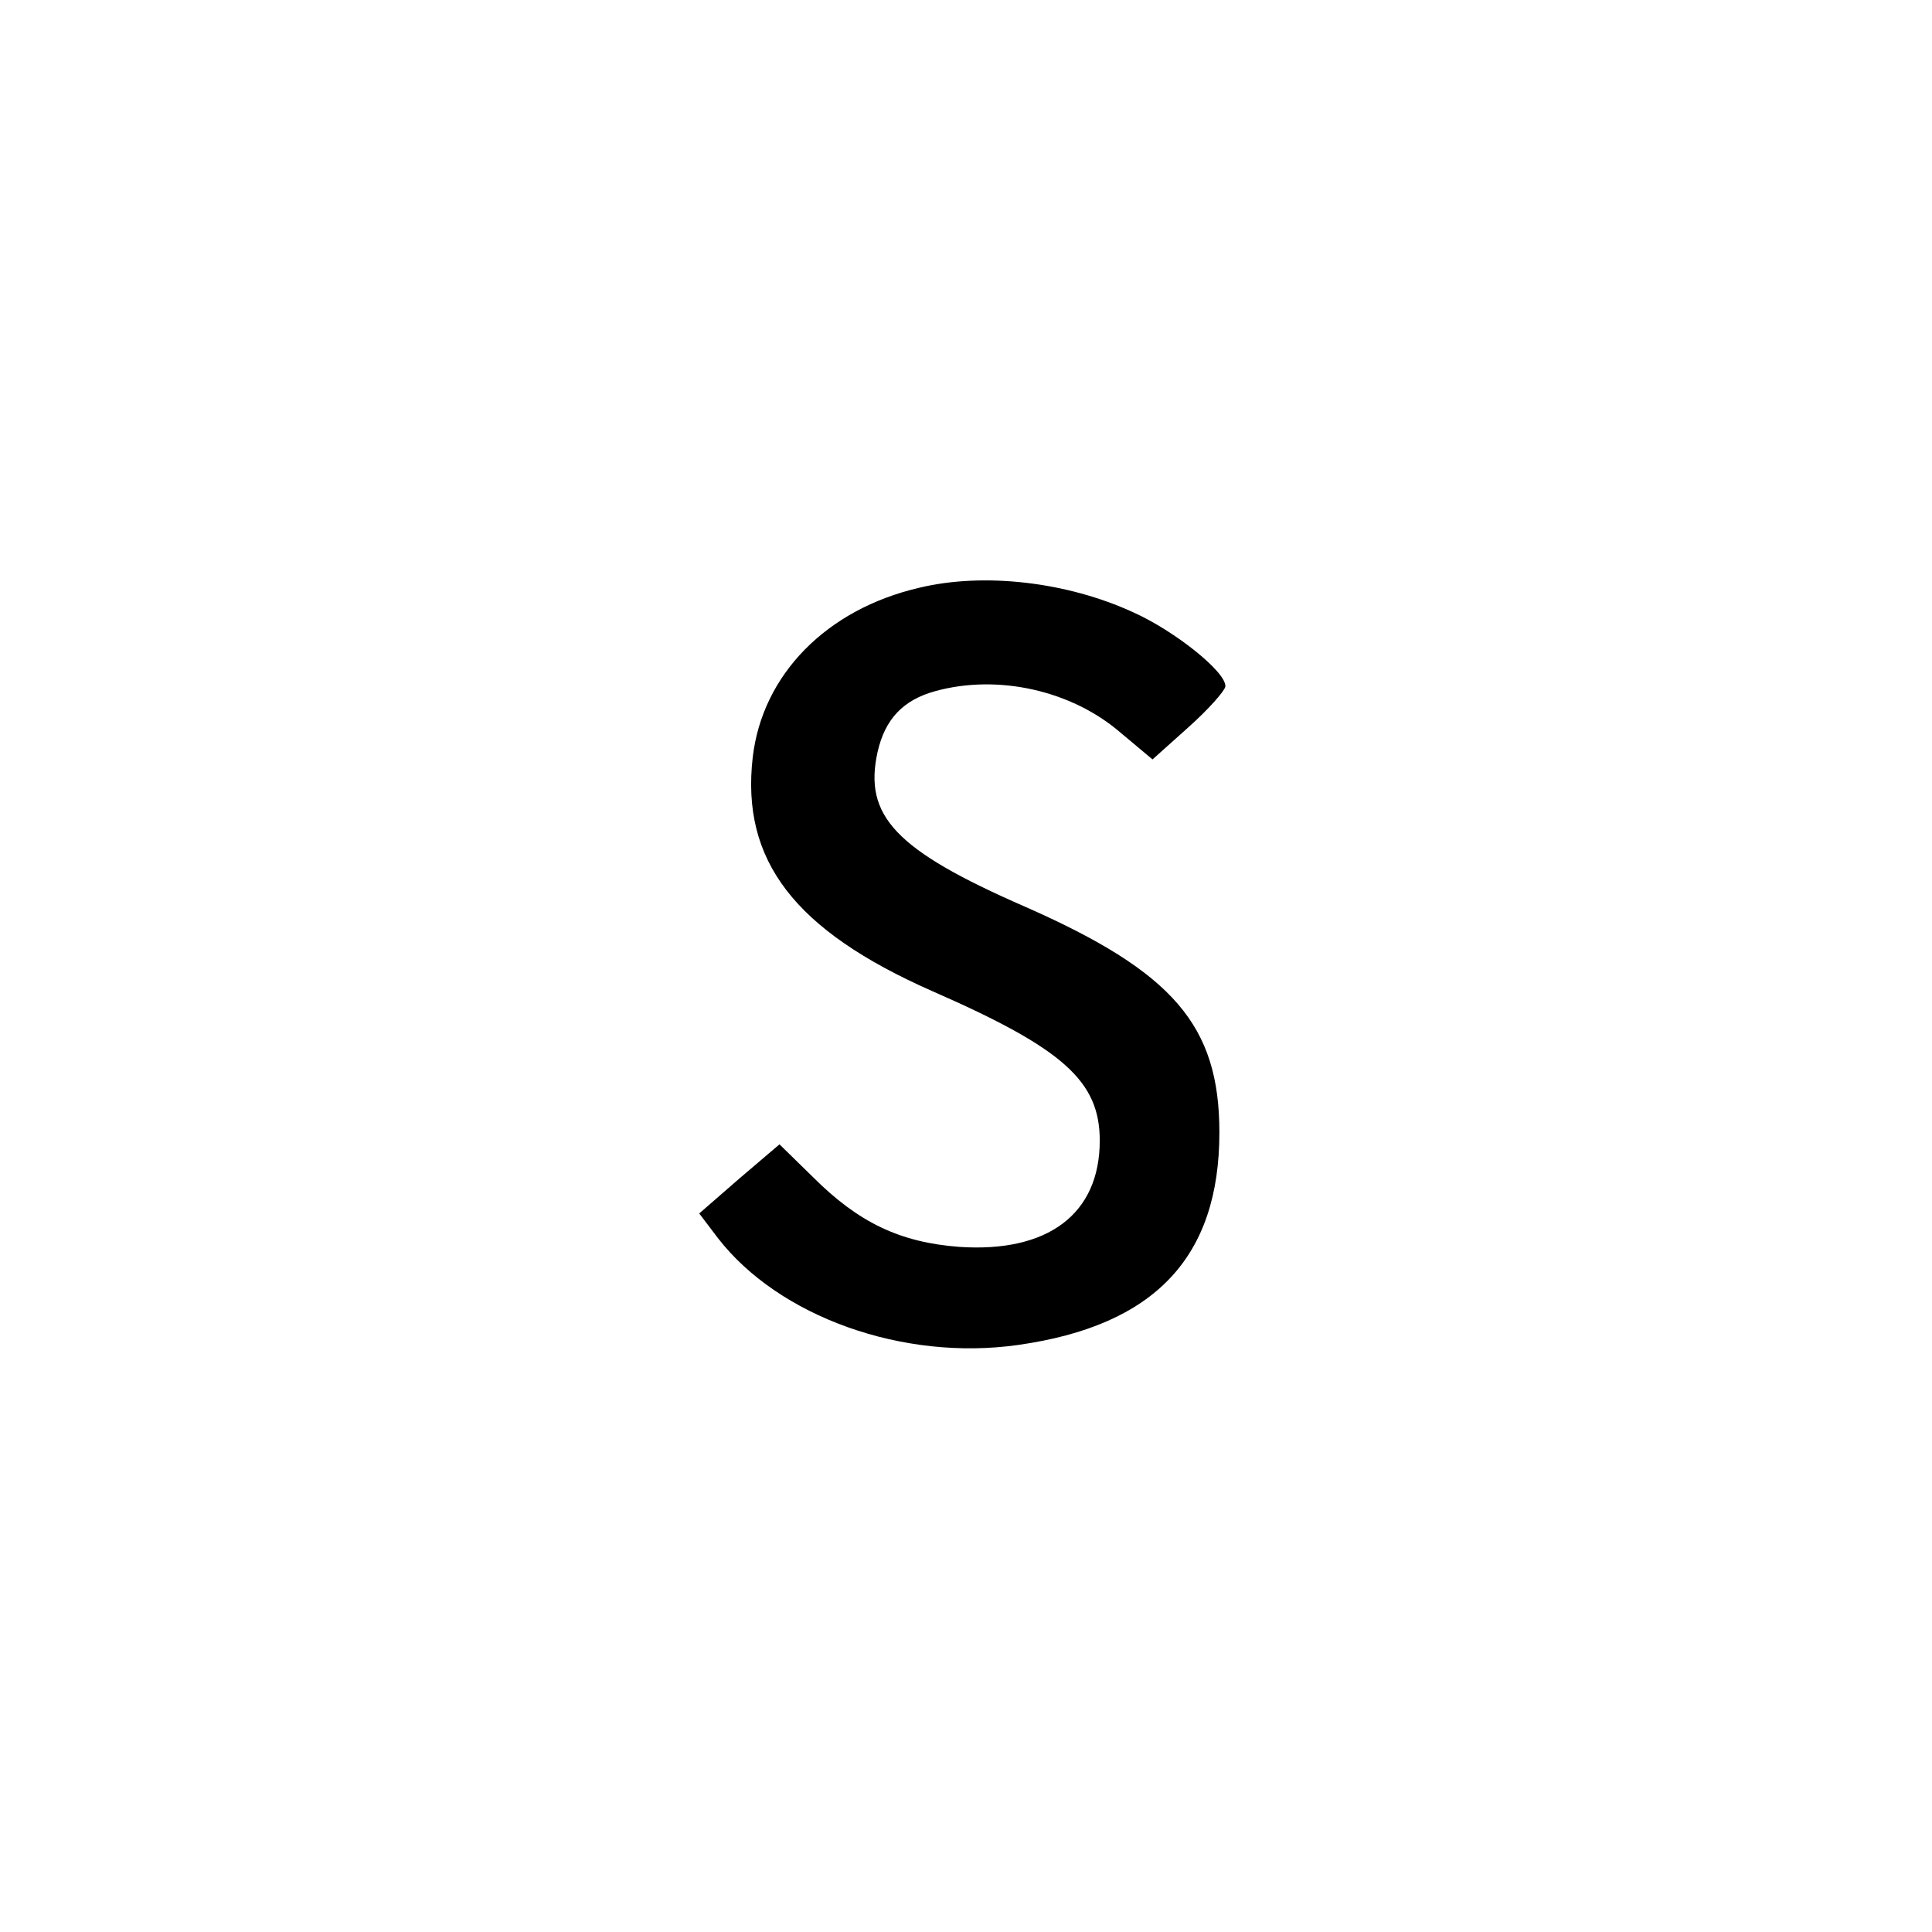
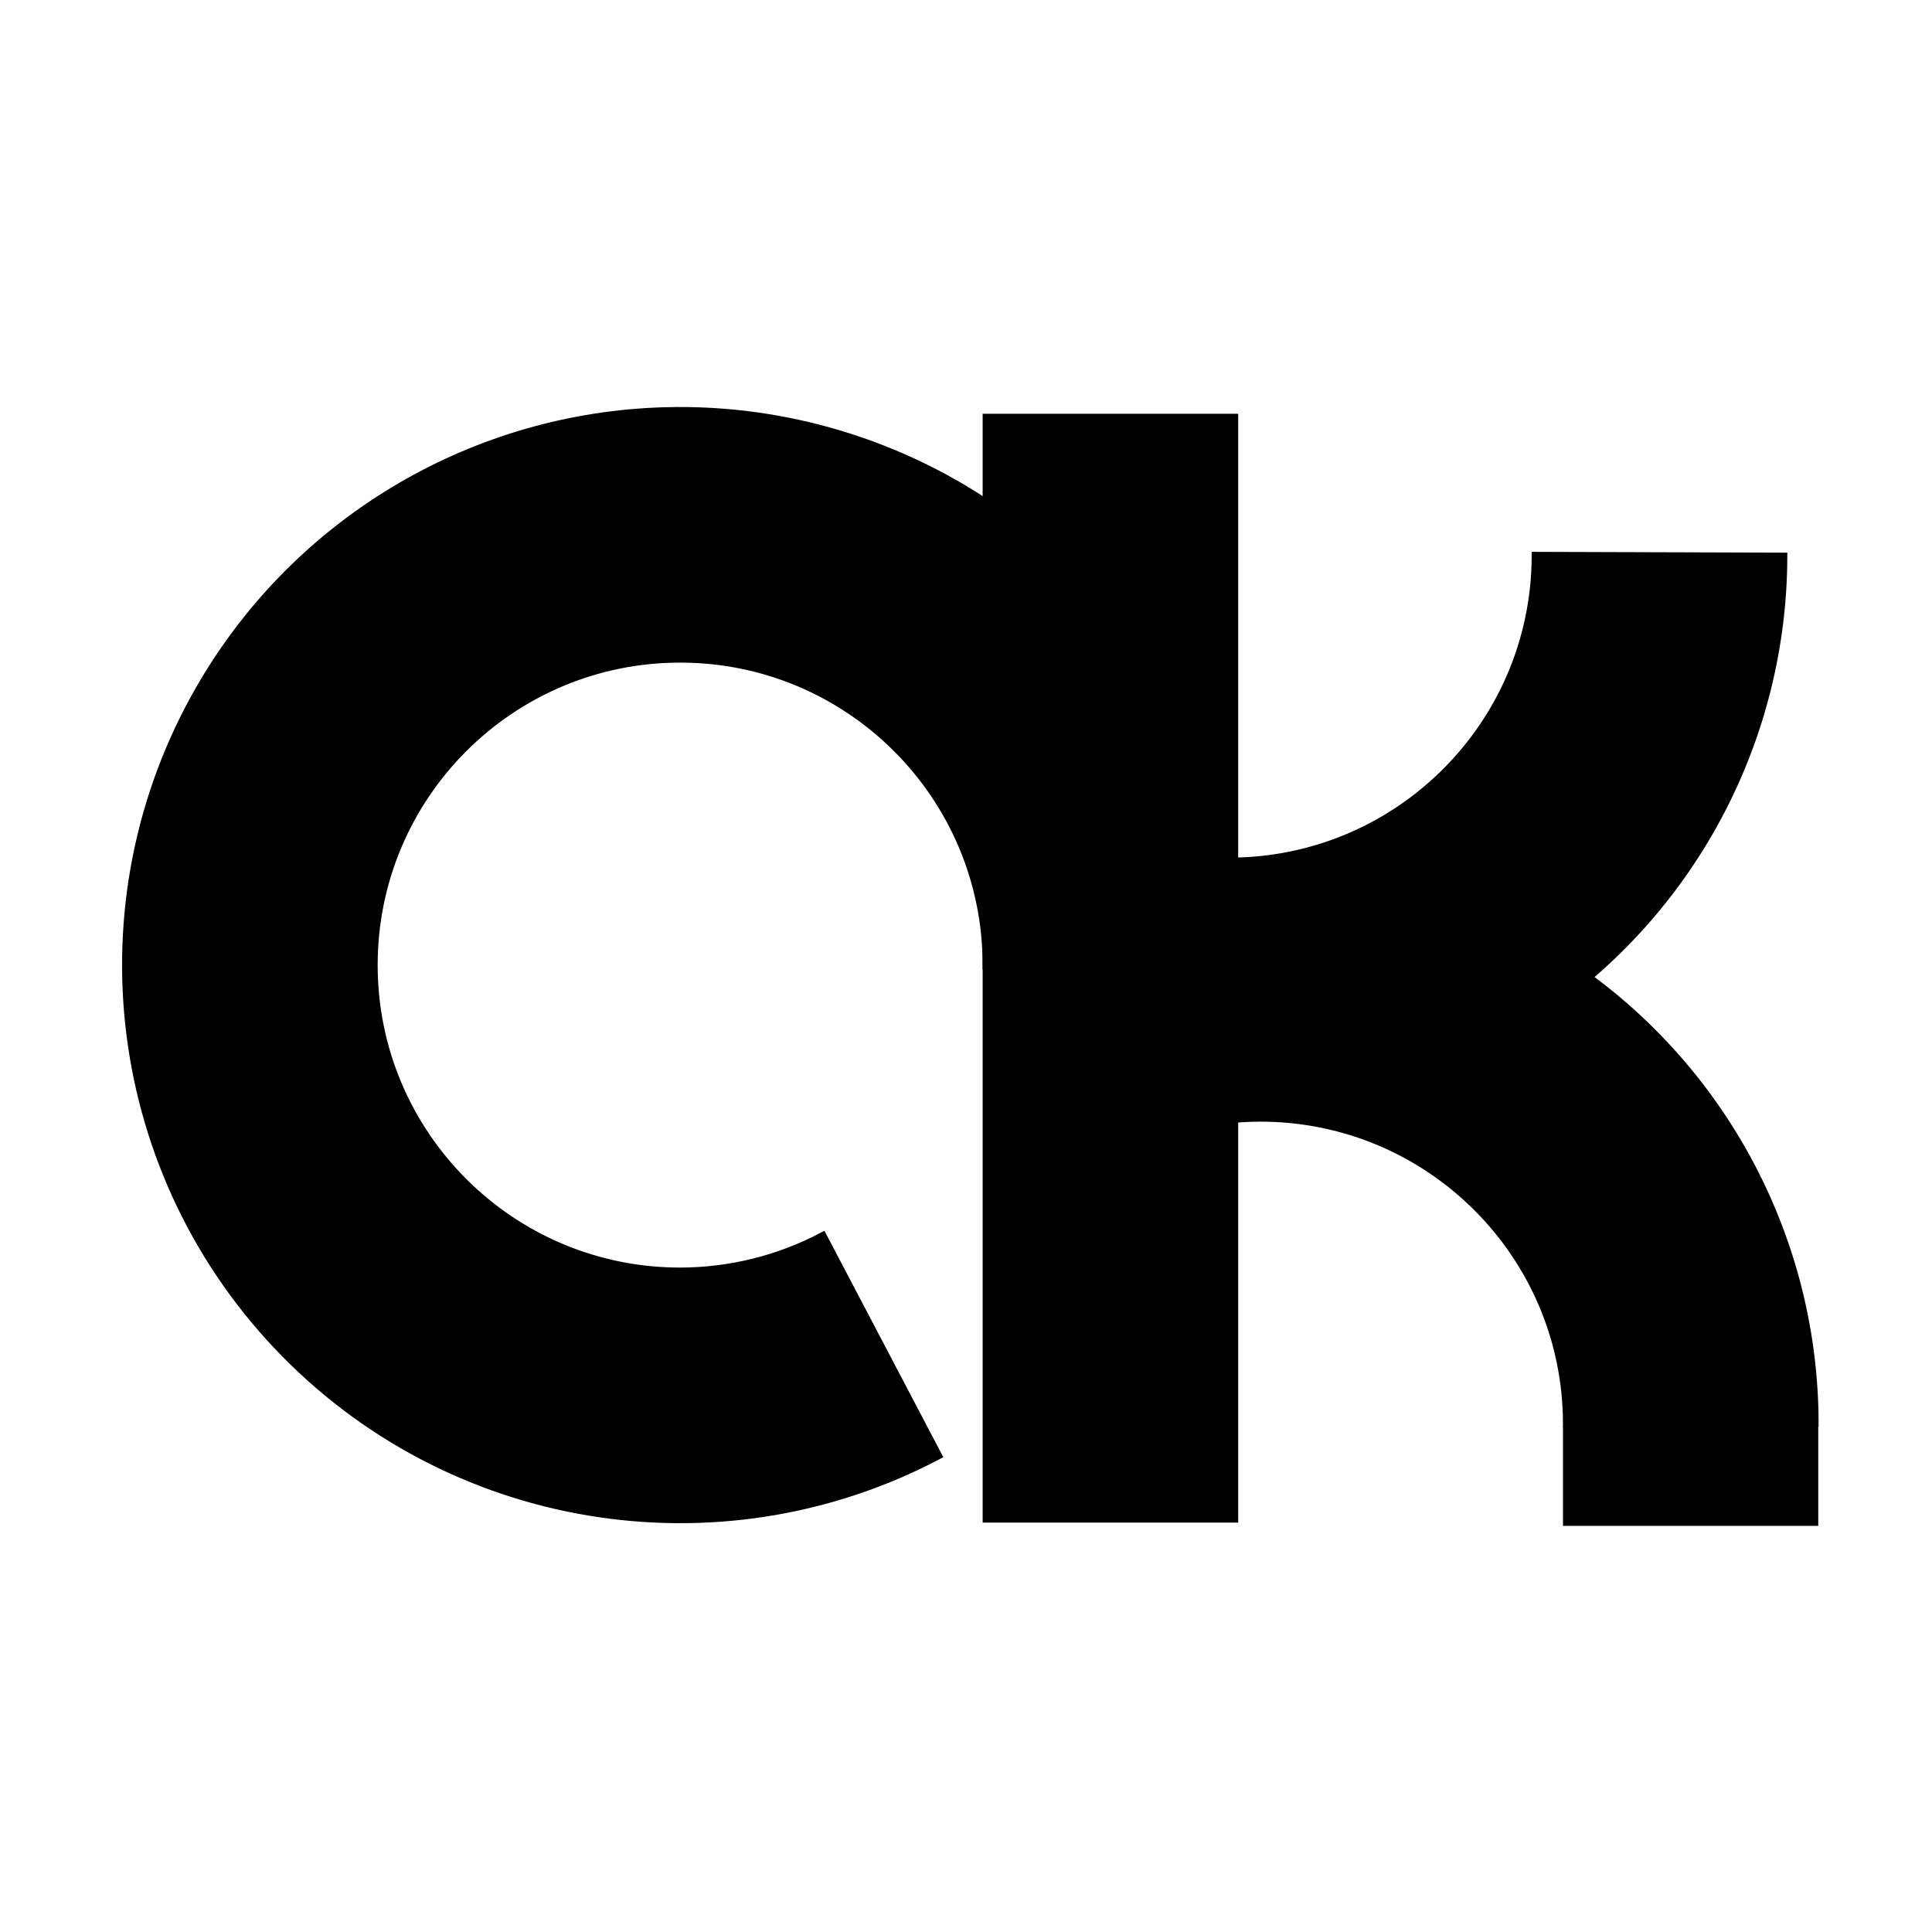
- <svg xmlns="http://www.w3.org/2000/svg" version="1.0" width="260pt" height="260pt" viewBox="0 0 260 260" preserveAspectRatio="xMidYMid meet">
-   <g transform="translate(0,260) scale(0.1,-0.1)" fill="#000000" stroke="none">
-     <path d="M1237 1809 c-125 -29 -211 -117 -224 -228 -16 -139 56 -233 242 -315 176 -77 225 -121 225 -201 0 -99 -70 -151 -189 -143 -80 6 -136 33 -197 94 l-45 44 -54 -46 -54 -47 25 -33 c82 -106 249 -166 404 -144 184 26 271 118 271 286 0 144 -62 216 -262 304 -174 76 -217 122 -198 208 10 44 34 70 78 82 84 23 183 1 249 -56 l43 -36 48 43 c27 24 49 49 50 55 2 19 -68 75 -124 100 -89 41 -201 54 -288 33z" />
+ <svg xmlns="http://www.w3.org/2000/svg" version="1.0" width="260pt" height="260pt" viewBox="0 0 260 260" preserveAspectRatio="xMidYMid meet" id="svg8">
+   <defs id="defs12" />
+   <g id="g4562" transform="matrix(2.834646,0,0,2.834646,216.937,-73.43463)">
+     <g transform="translate(-42.30402,-100.8382)" id="layer1" />
+     <g transform="translate(-60.08788,-92.45727)" id="g5206" />
+     <g transform="matrix(1.104447,0,0,1,-51.00962,-100.8382)" id="text5962" style="font-style:normal;font-weight:normal;font-size:69.714px;line-height:1.25;font-family:sans-serif;letter-spacing:0px;word-spacing:0px;fill:#000000;fill-opacity:1;stroke:none;stroke-width:1.743" aria-label="k" />
+     <g id="g6092" transform="translate(-70.73493,37.69939)">
+       <path style="fill:#000000;fill-opacity:1;stroke:#000000;stroke-width:1.529;stroke-opacity:1" d="m 253.697,55.213 a 55.04,55.04 0 0 1 -55.033,54.867 55.04,55.04 0 0 1 -19.129,-3.469 l -15.43,41.6 a 99.373,99.373 0 0 0 91.178,-11.506 99.373,99.373 0 0 0 42.754,-81.352 z" transform="scale(0.2645833)" id="path588-3-9-8" />
+       <path style="fill:#000000;fill-opacity:1;stroke:#000000;stroke-width:1.529;stroke-opacity:1" d="m 205.922,111.605 a 99.373,99.373 0 0 0 -47.836,11.375 l 20.621,39.279 a 55.04,55.04 0 0 1 25.57,-6.334 55.04,55.04 0 0 1 55.035,54.865 l 44.338,-0.139 a 99.373,99.373 0 0 0 -48.104,-84.812 99.373,99.373 0 0 0 -49.625,-14.234 z" transform="scale(0.2645833)" id="path588-3-9" />
+       <path style="fill:#000000;fill-opacity:1;stroke:#000000;stroke-width:1.529;stroke-opacity:1" d="M 97.441,29.26 A 99.373,99.373 0 0 0 15.092,77.193 99.373,99.373 0 0 0 27.787,196.717 99.373,99.373 0 0 0 146.33,216.582 l -20.623,-39.279 a 55.04,55.04 0 0 1 -25.57,6.334 55.04,55.04 0 0 1 -55.039,-55.039 55.04,55.04 0 0 1 55.039,-55.041 55.04,55.04 0 0 1 55.041,55.041 h 44.334 A 99.373,99.373 0 0 0 126.818,32.873 99.373,99.373 0 0 0 97.441,29.26 Z" transform="scale(0.2645833)" id="path588-3" />
+       <rect style="fill:#000000;fill-opacity:1;stroke:#000000;stroke-width:0.272;stroke-opacity:1" id="rect5113" width="11.859" height="52.37" x="40.992" y="7.987" />
+       <rect style="fill:#000000;fill-opacity:1;stroke:none;stroke-width:0.083;stroke-opacity:1" id="rect5113-5" width="12.118" height="4.732" x="68.408" y="55.916" />
+     </g>
  </g>
</svg>
